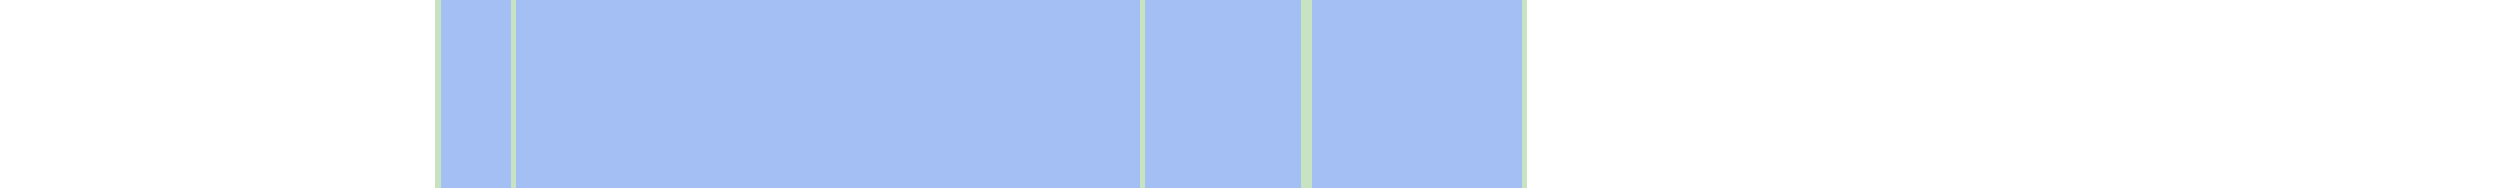
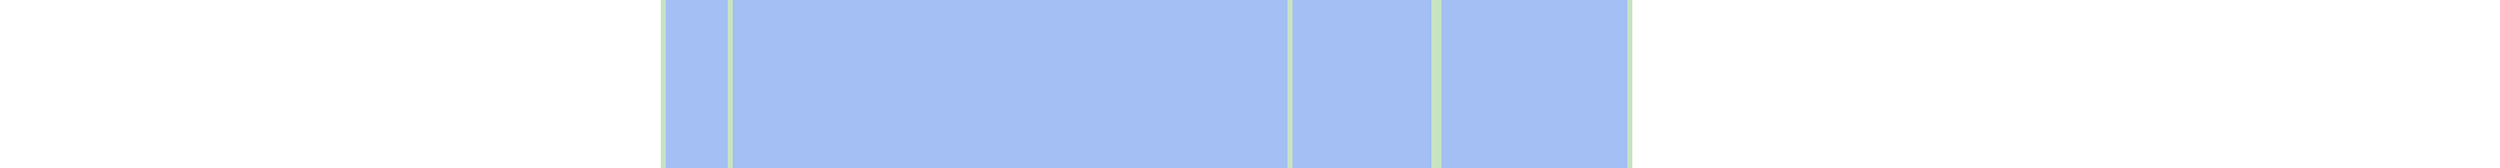
- <svg xmlns="http://www.w3.org/2000/svg" viewBox="0 0 465 35" shape-rendering="crispEdges">
-   <rect y="0" x="81" width="203" height="35" fill="#a3bff4" />
-   <rect y="0" x="81" width="1" height="35" fill="#c8e3c2" />
-   <rect y="0" x="95" width="1" height="35" fill="#c8e3c2" />
-   <rect y="0" x="212" width="1" height="35" fill="#c8e3c2" />
-   <rect y="0" x="242" width="1" height="35" fill="#c8e3c2" />
-   <rect y="0" x="243" width="1" height="35" fill="#c8e3c2" />
-   <rect y="0" x="283" width="1" height="35" fill="#c8e3c2" />
+ <svg xmlns="http://www.w3.org/2000/svg" viewBox="0 0 522 35" shape-rendering="crispEdges">
+   <rect y="0" x="138" width="203" height="35" fill="#a3bff4" />
+   <rect y="0" x="138" width="1" height="35" fill="#c8e3c2" />
+   <rect y="0" x="152" width="1" height="35" fill="#c8e3c2" />
+   <rect y="0" x="269" width="1" height="35" fill="#c8e3c2" />
+   <rect y="0" x="299" width="1" height="35" fill="#c8e3c2" />
+   <rect y="0" x="300" width="1" height="35" fill="#c8e3c2" />
+   <rect y="0" x="340" width="1" height="35" fill="#c8e3c2" />
</svg>
